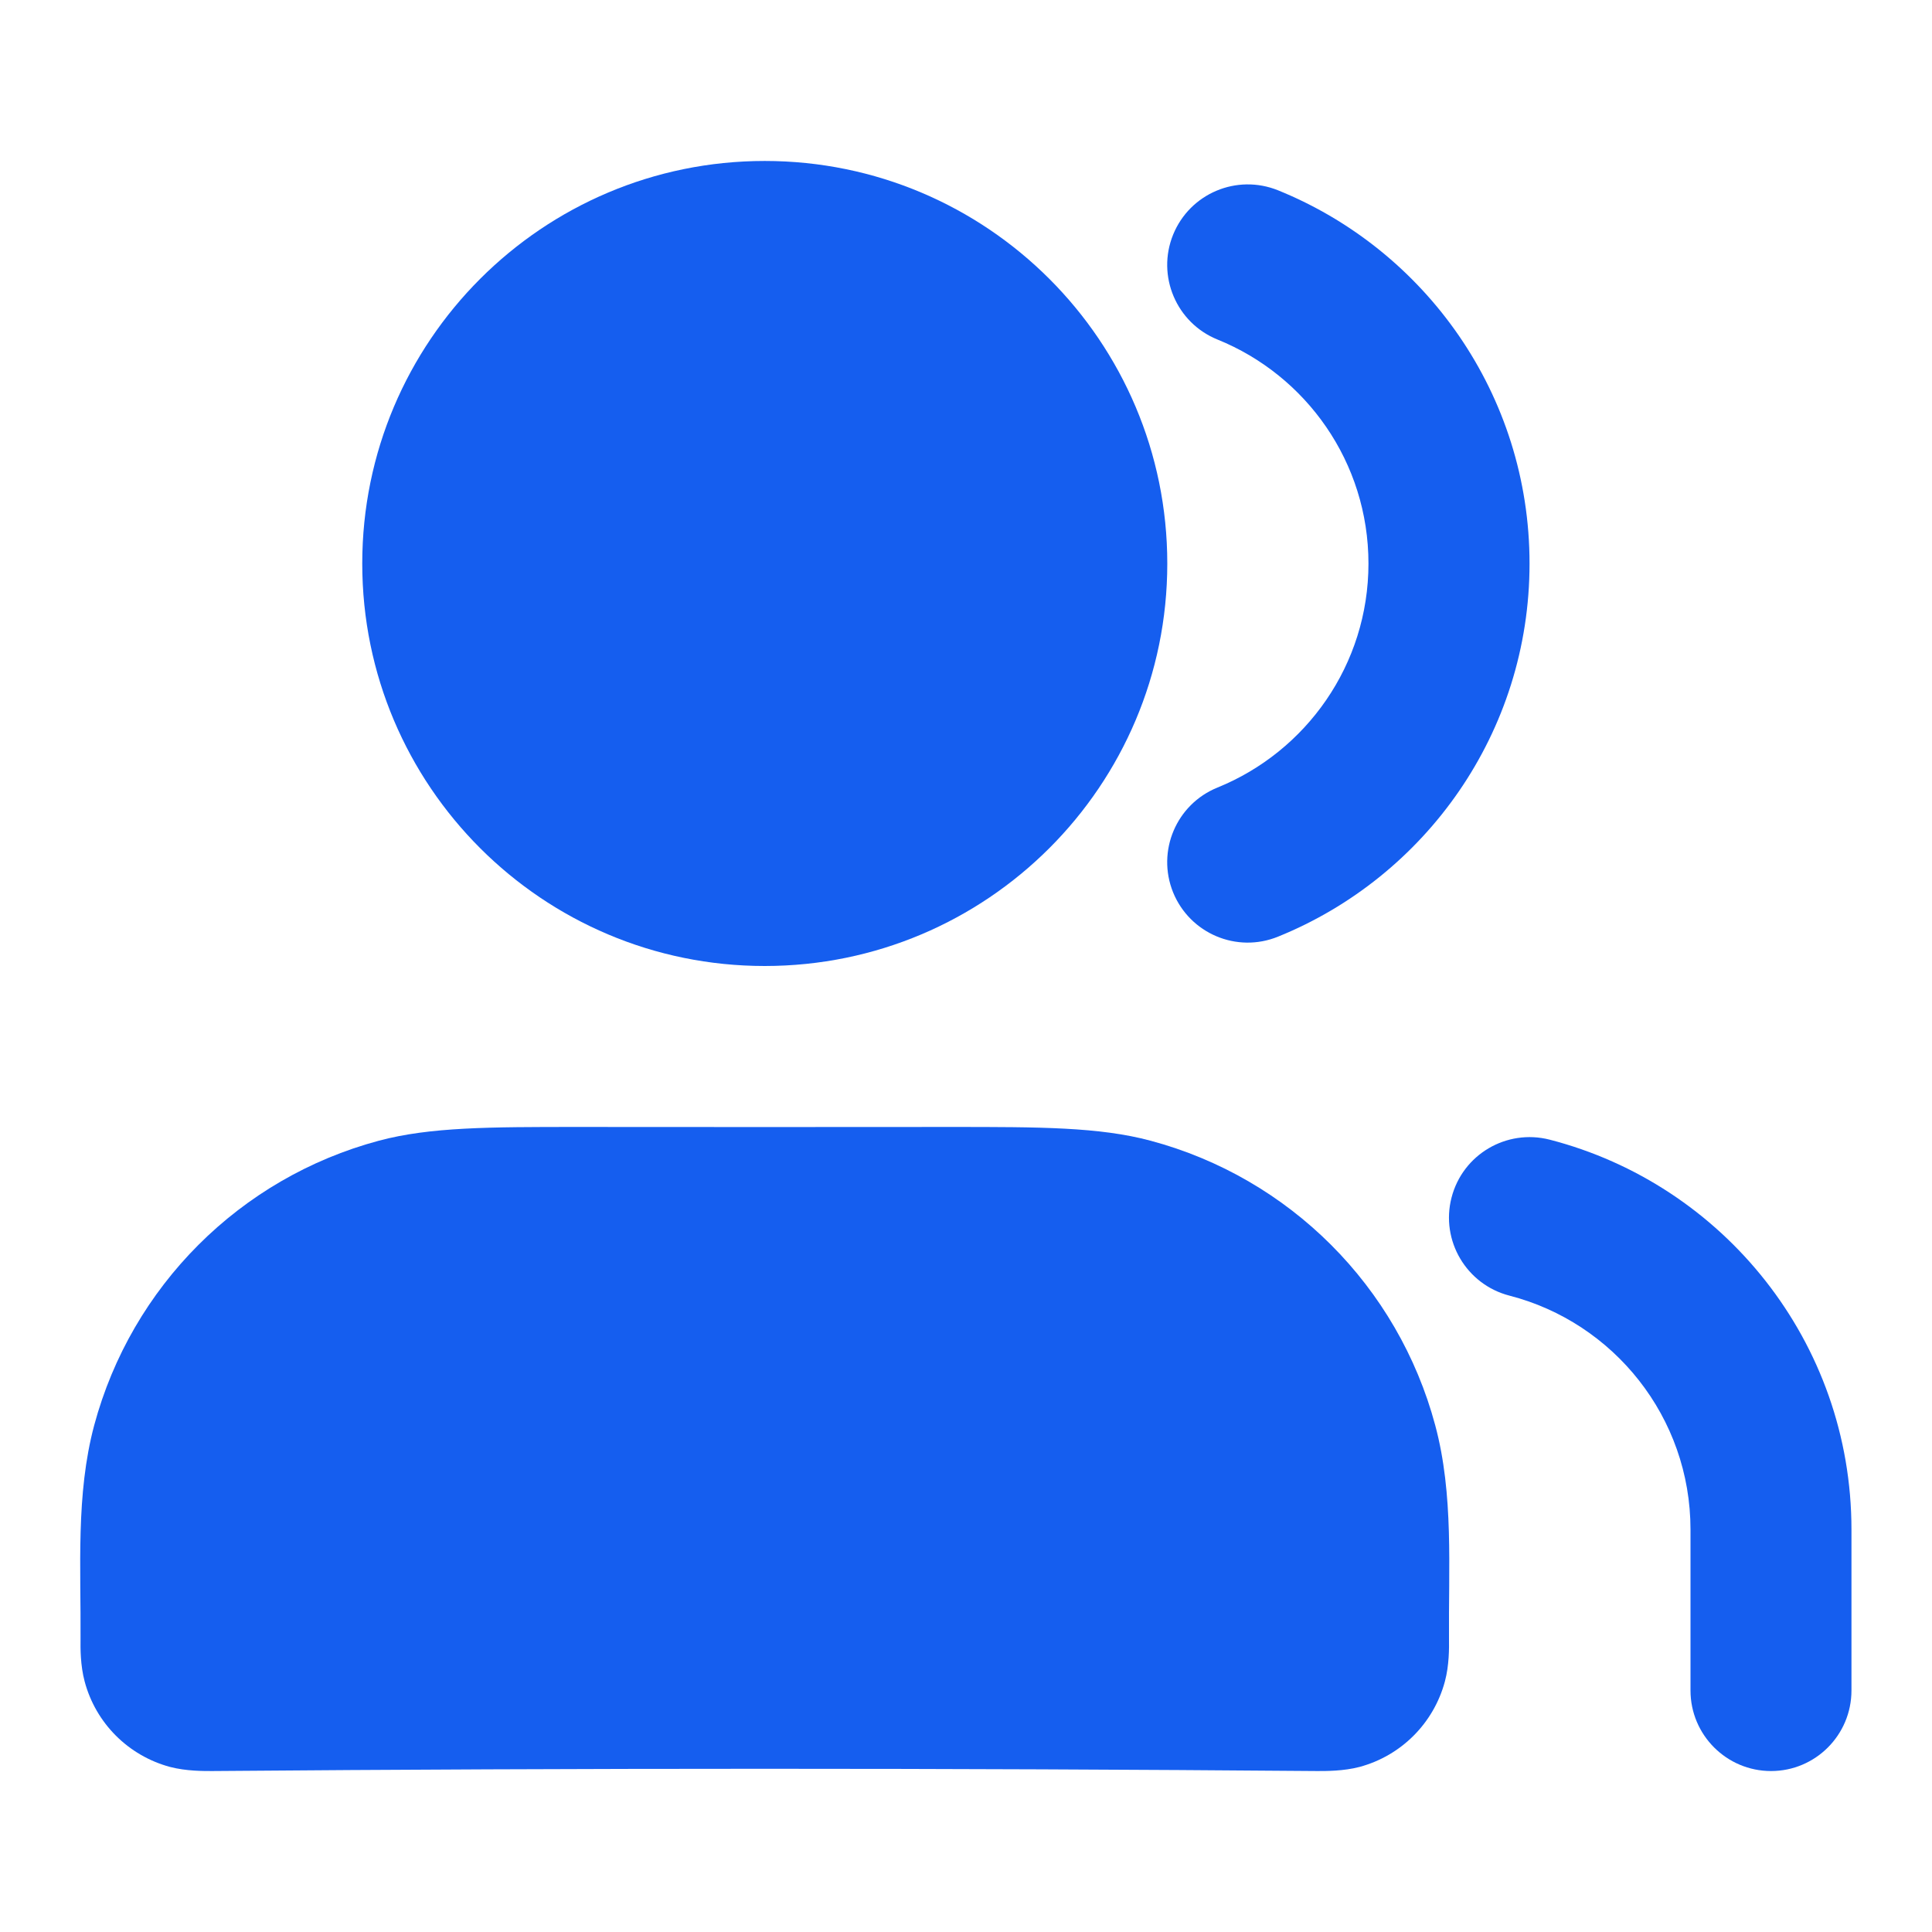
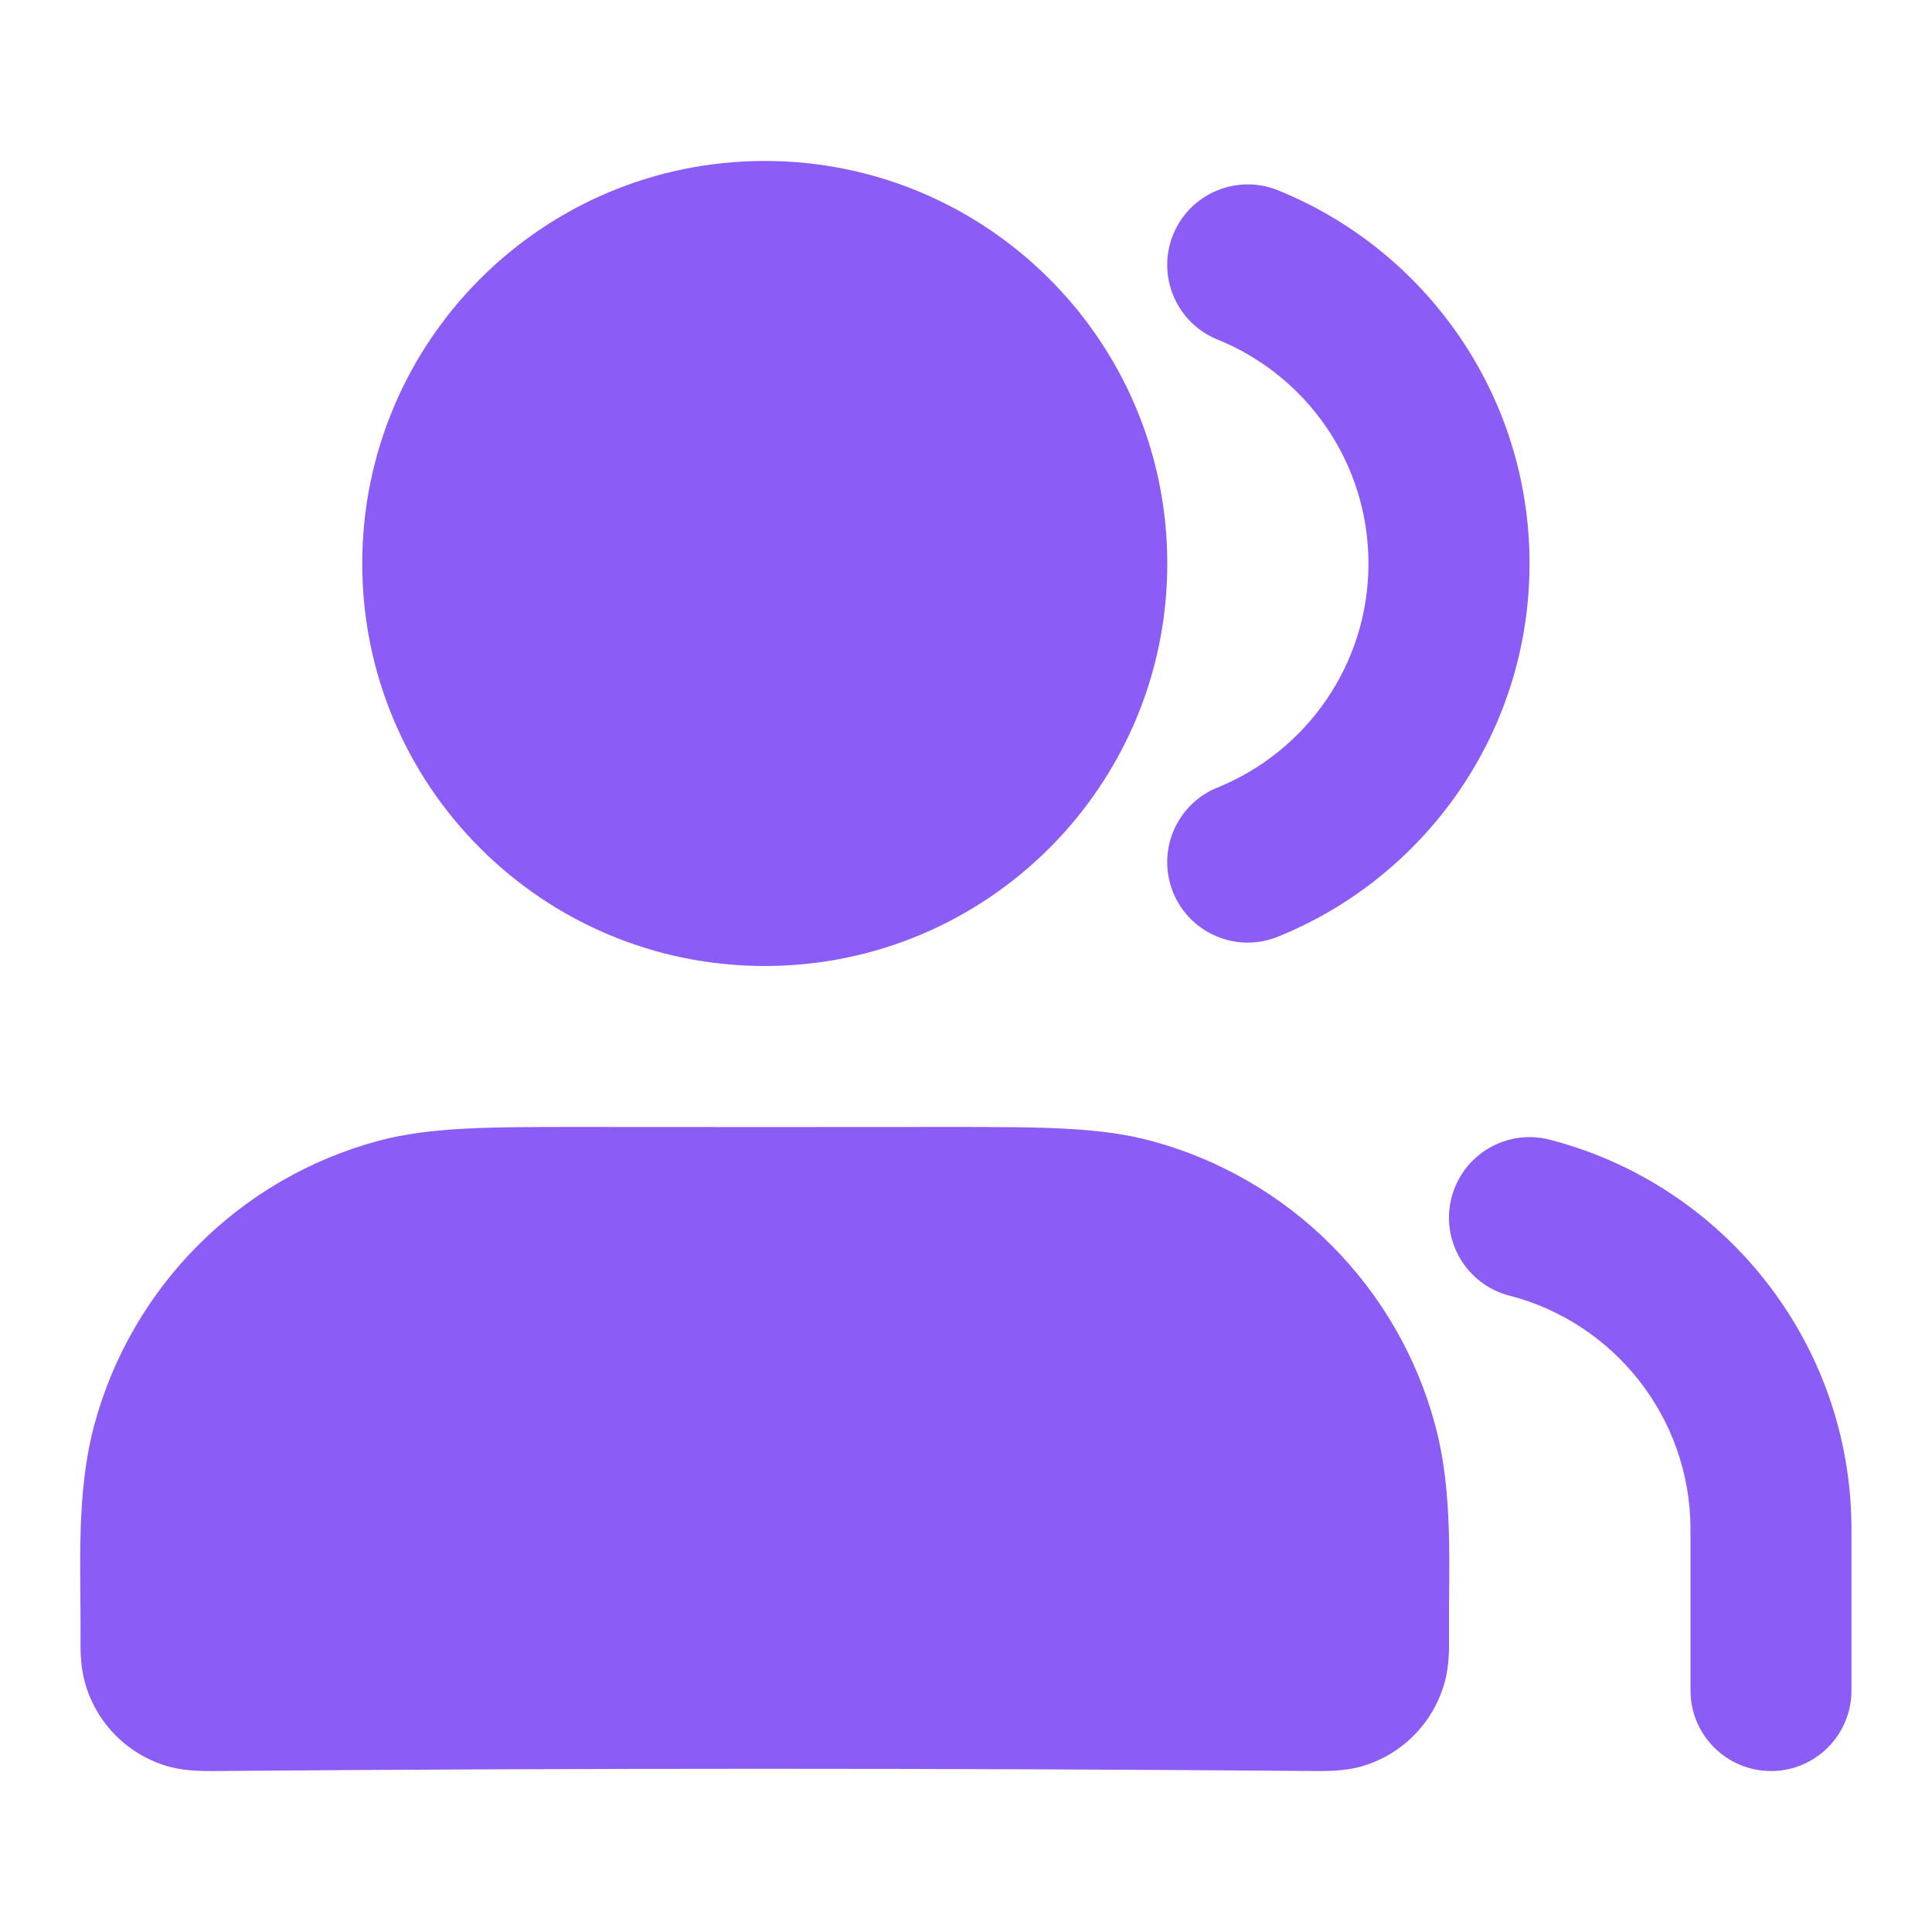
<svg xmlns="http://www.w3.org/2000/svg" width="16" height="16" viewBox="0 0 16 16" fill="none">
  <g id="users-01">
    <g id="Solid">
-       <path fill-rule="evenodd" clip-rule="evenodd" d="M12.021 9.918C12.113 9.561 12.476 9.347 12.833 9.438C14.27 9.808 15.333 11.113 15.333 12.667V14C15.333 14.368 15.035 14.667 14.667 14.667C14.299 14.667 14 14.368 14 14V12.667C14 11.736 13.363 10.952 12.501 10.73C12.144 10.638 11.929 10.274 12.021 9.918Z" fill="#155EEF" />
-       <path fill-rule="evenodd" clip-rule="evenodd" d="M9.715 1.944C9.854 1.602 10.242 1.438 10.584 1.576C11.804 2.07 12.667 3.267 12.667 4.667C12.667 6.067 11.804 7.263 10.584 7.757C10.242 7.896 9.854 7.731 9.715 7.39C9.577 7.048 9.742 6.66 10.083 6.522C10.817 6.224 11.333 5.505 11.333 4.667C11.333 3.828 10.817 3.109 10.083 2.812C9.742 2.674 9.577 2.285 9.715 1.944Z" fill="#155EEF" />
-       <path fill-rule="evenodd" clip-rule="evenodd" d="M4.786 9.333C5.818 9.334 6.849 9.334 7.881 9.333C8.608 9.333 9.104 9.333 9.529 9.447C10.68 9.755 11.578 10.654 11.886 11.804C12.04 12.377 11.995 12.989 12 13.576C12.001 13.647 12.002 13.791 11.966 13.925C11.873 14.271 11.604 14.54 11.259 14.633C11.125 14.668 10.981 14.667 10.909 14.667C7.859 14.642 4.807 14.642 1.757 14.667C1.686 14.667 1.542 14.668 1.408 14.633C1.063 14.54 0.793 14.271 0.701 13.925C0.665 13.791 0.666 13.647 0.667 13.576C0.671 12.991 0.627 12.376 0.78 11.804C1.089 10.654 1.987 9.755 3.137 9.447C3.563 9.333 4.059 9.333 4.786 9.333Z" fill="#155EEF" />
-       <path fill-rule="evenodd" clip-rule="evenodd" d="M3 4.667C3 2.826 4.492 1.333 6.333 1.333C8.174 1.333 9.667 2.826 9.667 4.667C9.667 6.508 8.174 8 6.333 8C4.492 8 3 6.508 3 4.667Z" fill="#155EEF" />
+       <path fill-rule="evenodd" clip-rule="evenodd" d="M12.021 9.918C12.113 9.561 12.476 9.347 12.833 9.438C14.27 9.808 15.333 11.113 15.333 12.667V14C15.333 14.368 15.035 14.667 14.667 14.667C14.299 14.667 14 14.368 14 14V12.667C14 11.736 13.363 10.952 12.501 10.73C12.144 10.638 11.929 10.274 12.021 9.918Z" fill="#8b5cf6" />
+       <path fill-rule="evenodd" clip-rule="evenodd" d="M9.715 1.944C9.854 1.602 10.242 1.438 10.584 1.576C11.804 2.07 12.667 3.267 12.667 4.667C12.667 6.067 11.804 7.263 10.584 7.757C10.242 7.896 9.854 7.731 9.715 7.39C9.577 7.048 9.742 6.66 10.083 6.522C10.817 6.224 11.333 5.505 11.333 4.667C11.333 3.828 10.817 3.109 10.083 2.812C9.742 2.674 9.577 2.285 9.715 1.944Z" fill="#8b5cf6" />
+       <path fill-rule="evenodd" clip-rule="evenodd" d="M4.786 9.333C5.818 9.334 6.849 9.334 7.881 9.333C8.608 9.333 9.104 9.333 9.529 9.447C10.68 9.755 11.578 10.654 11.886 11.804C12.04 12.377 11.995 12.989 12 13.576C12.001 13.647 12.002 13.791 11.966 13.925C11.873 14.271 11.604 14.54 11.259 14.633C11.125 14.668 10.981 14.667 10.909 14.667C7.859 14.642 4.807 14.642 1.757 14.667C1.686 14.667 1.542 14.668 1.408 14.633C1.063 14.54 0.793 14.271 0.701 13.925C0.665 13.791 0.666 13.647 0.667 13.576C0.671 12.991 0.627 12.376 0.78 11.804C1.089 10.654 1.987 9.755 3.137 9.447C3.563 9.333 4.059 9.333 4.786 9.333Z" fill="#8b5cf6" />
+       <path fill-rule="evenodd" clip-rule="evenodd" d="M3 4.667C3 2.826 4.492 1.333 6.333 1.333C8.174 1.333 9.667 2.826 9.667 4.667C9.667 6.508 8.174 8 6.333 8C4.492 8 3 6.508 3 4.667Z" fill="#8b5cf6" />
    </g>
  </g>
</svg>
